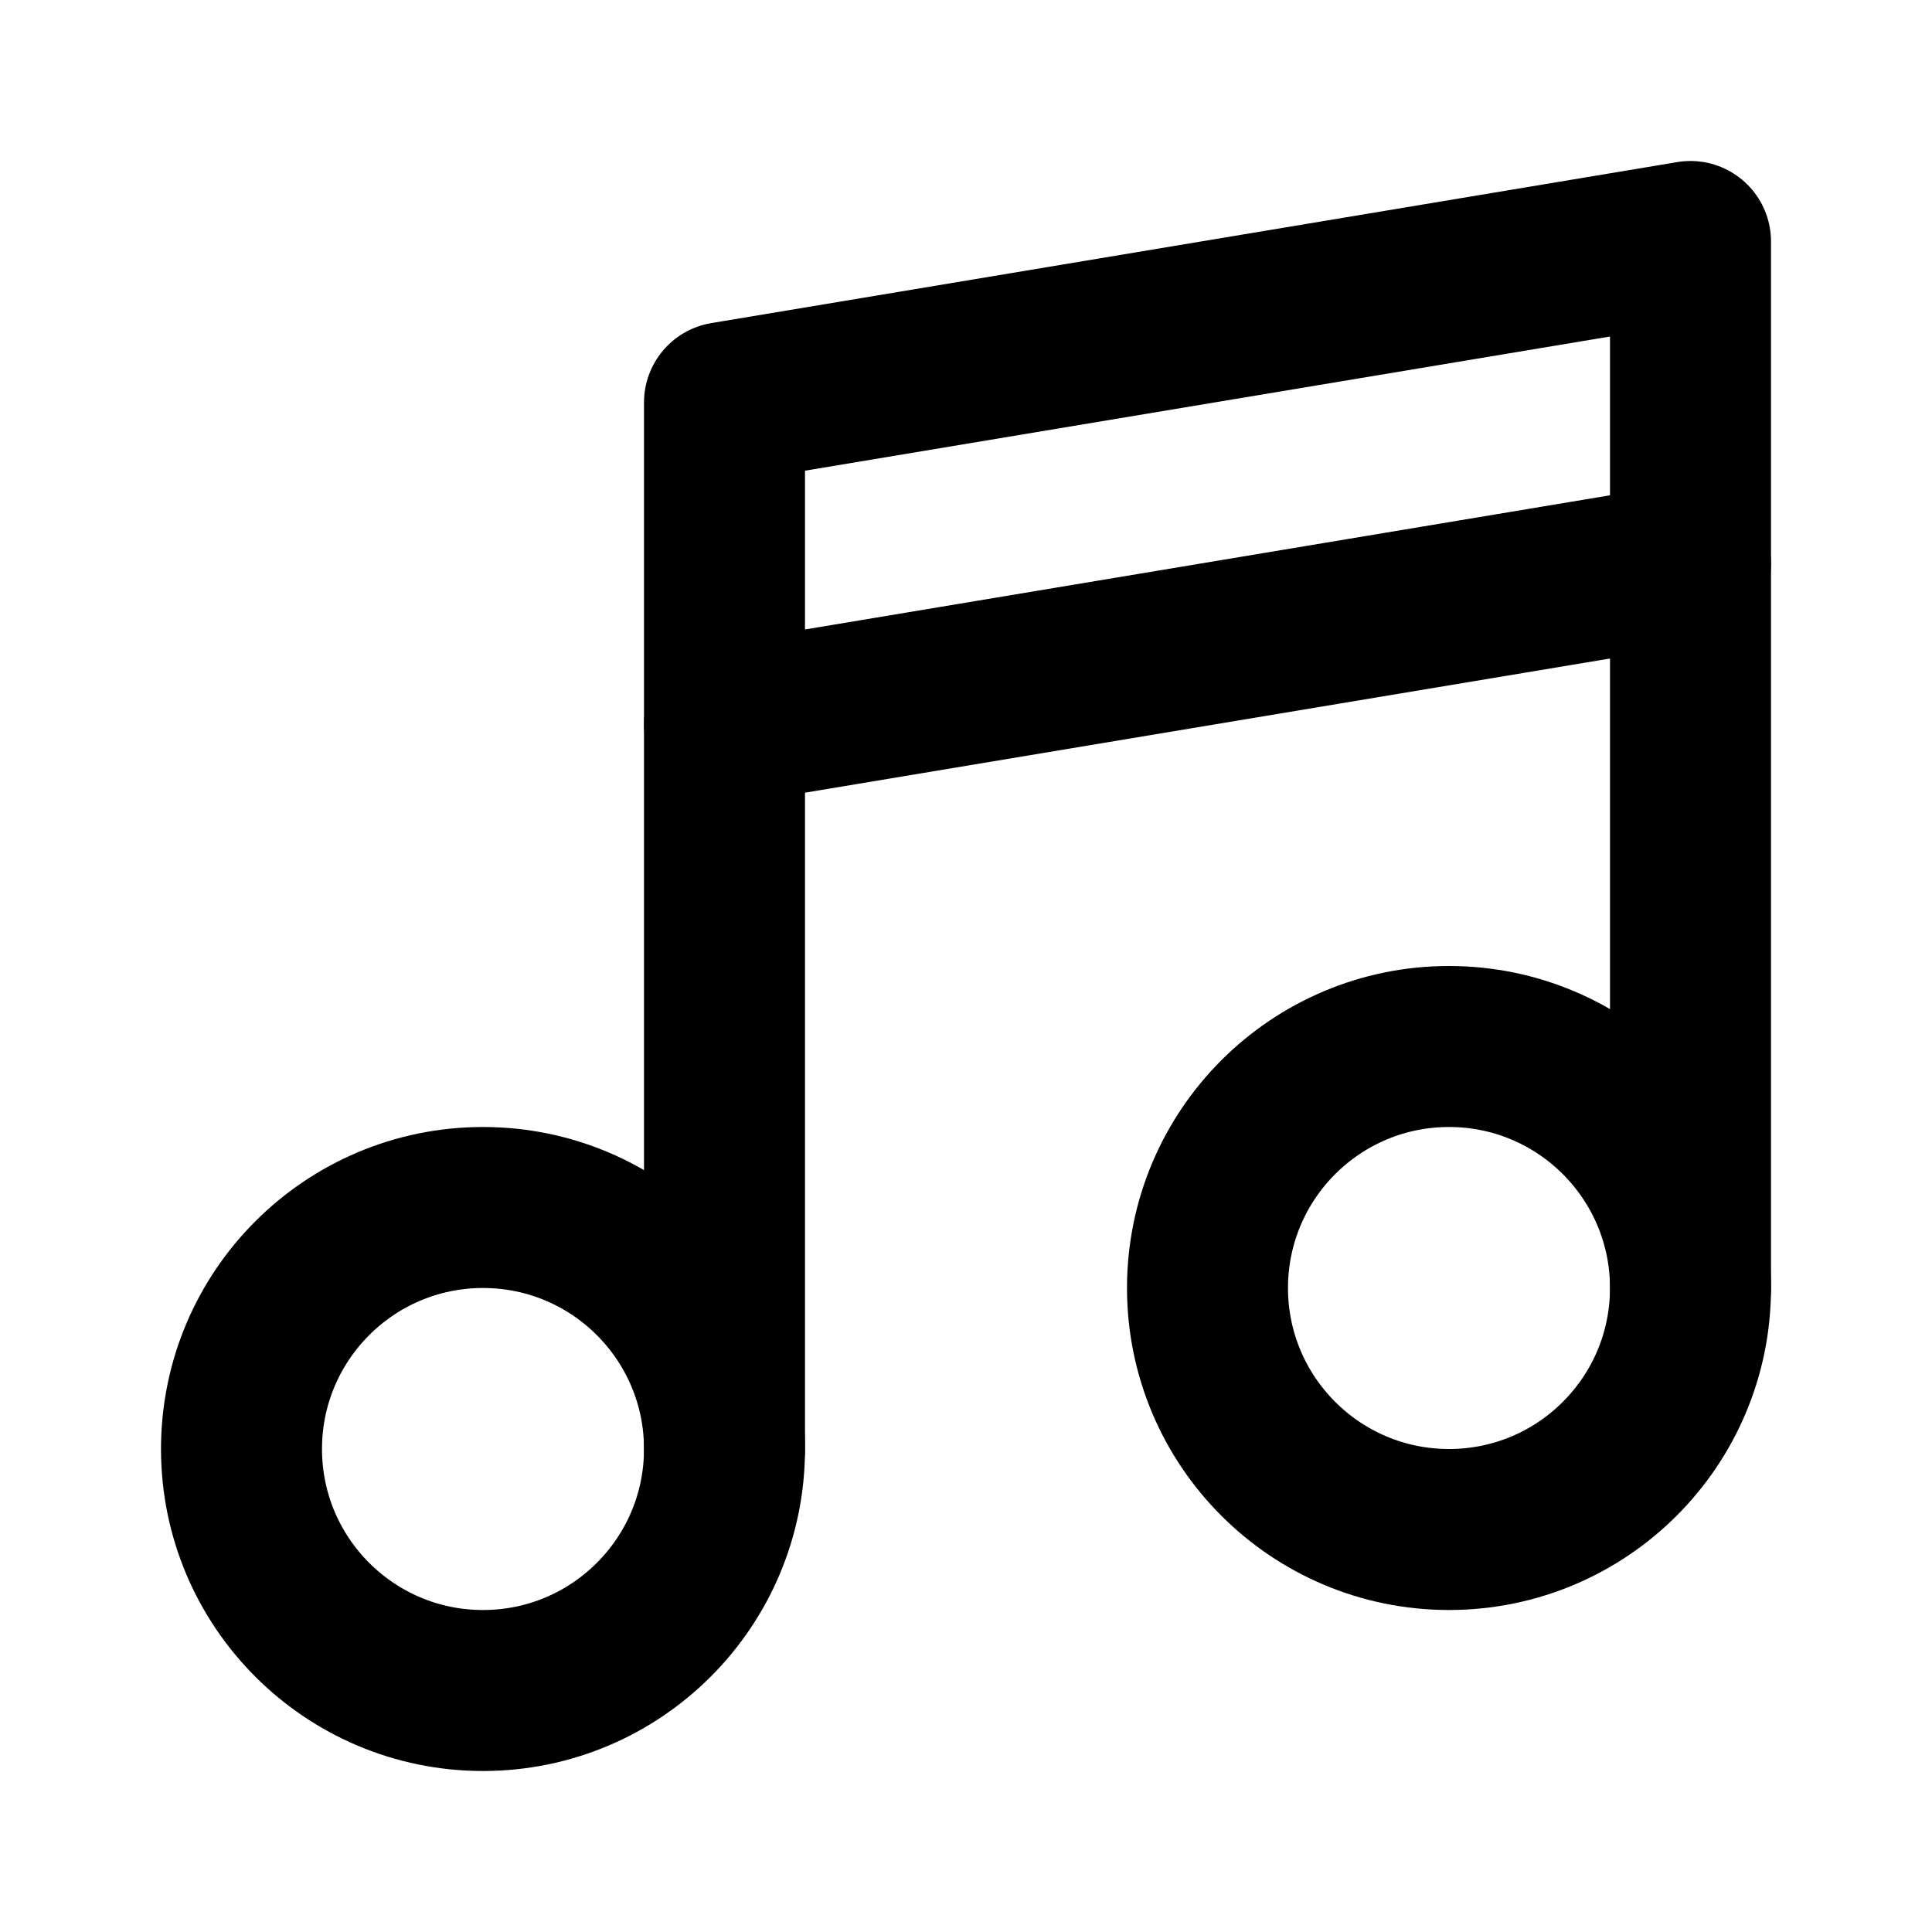
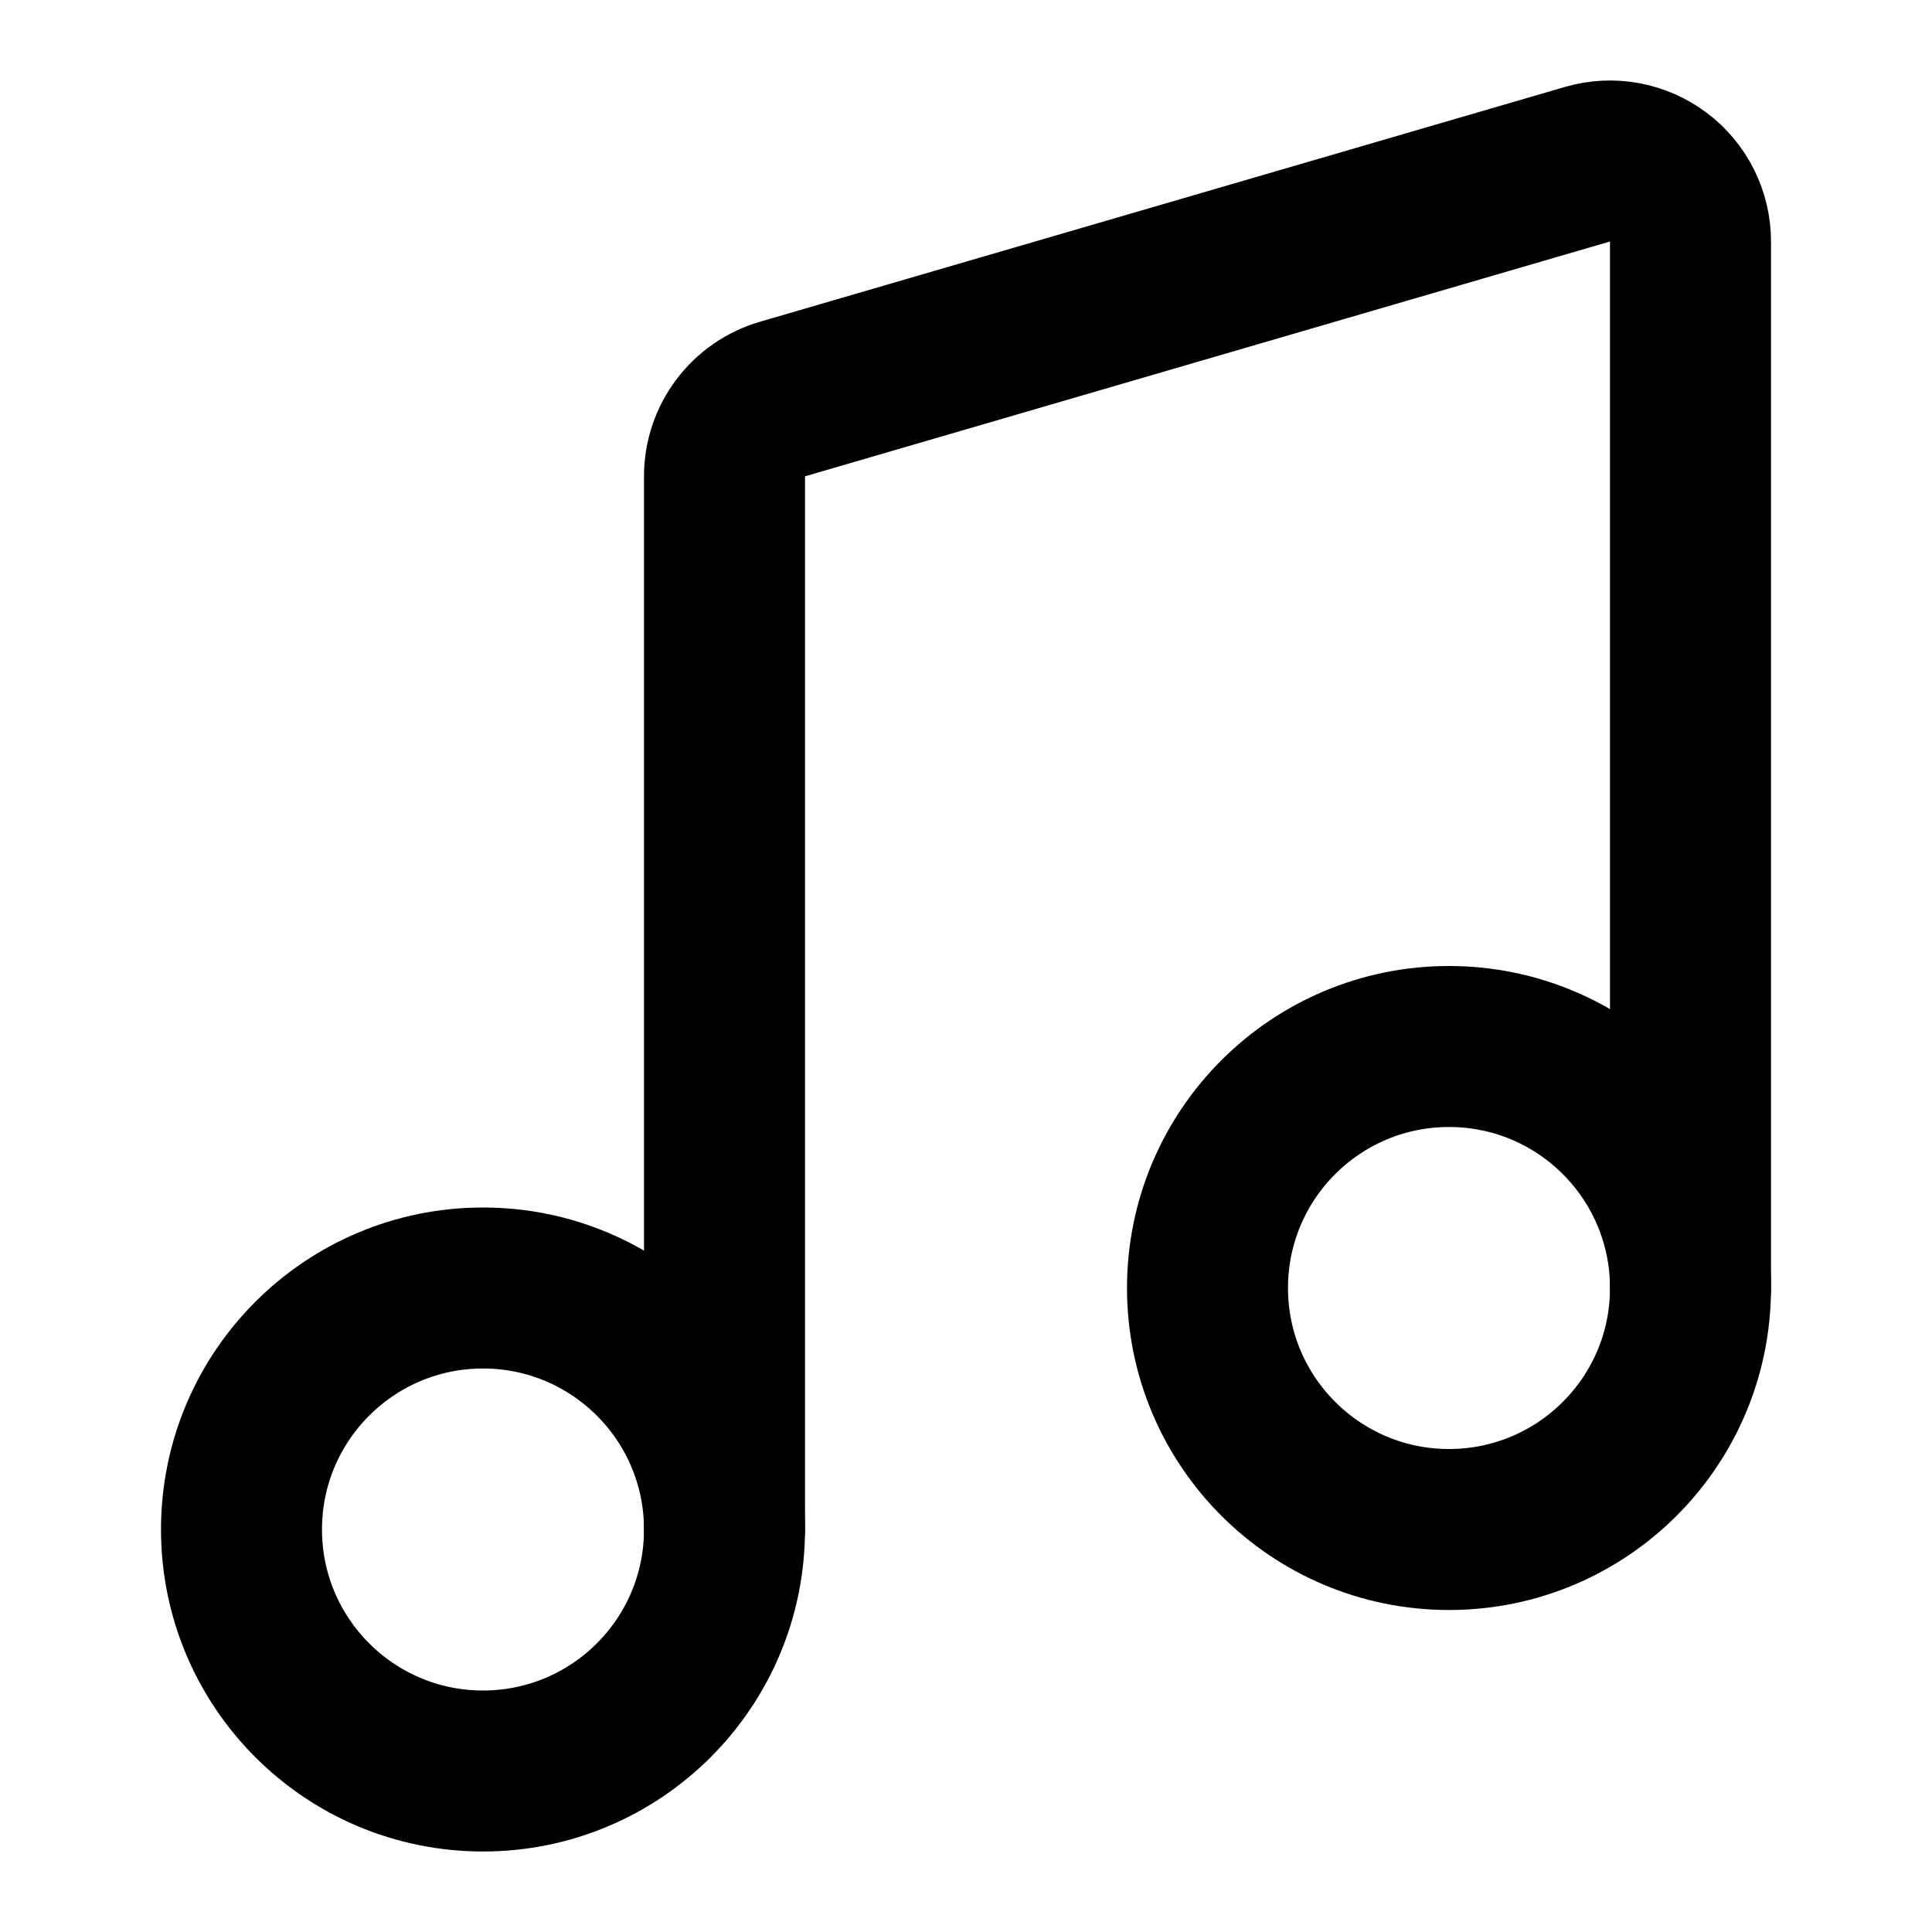
<svg xmlns="http://www.w3.org/2000/svg" viewBox="0 0 24 24" fill="none" stroke="currentColor" stroke-width="2" stroke-linecap="round" stroke-linejoin="round">
-   <path d="M9 18V5l12-2v13" />
-   <path d="m9 9 12-2" />
-   <circle cx="6" cy="18" r="3" />
+   <path d="M21 16V3a1 1 0 0 0-1.28-.96l-10 2.917a1 1 0 0 0-.72.96V19" />
  <circle cx="18" cy="16" r="3" />
+   <circle cx="6" cy="19" r="3" />
</svg>
